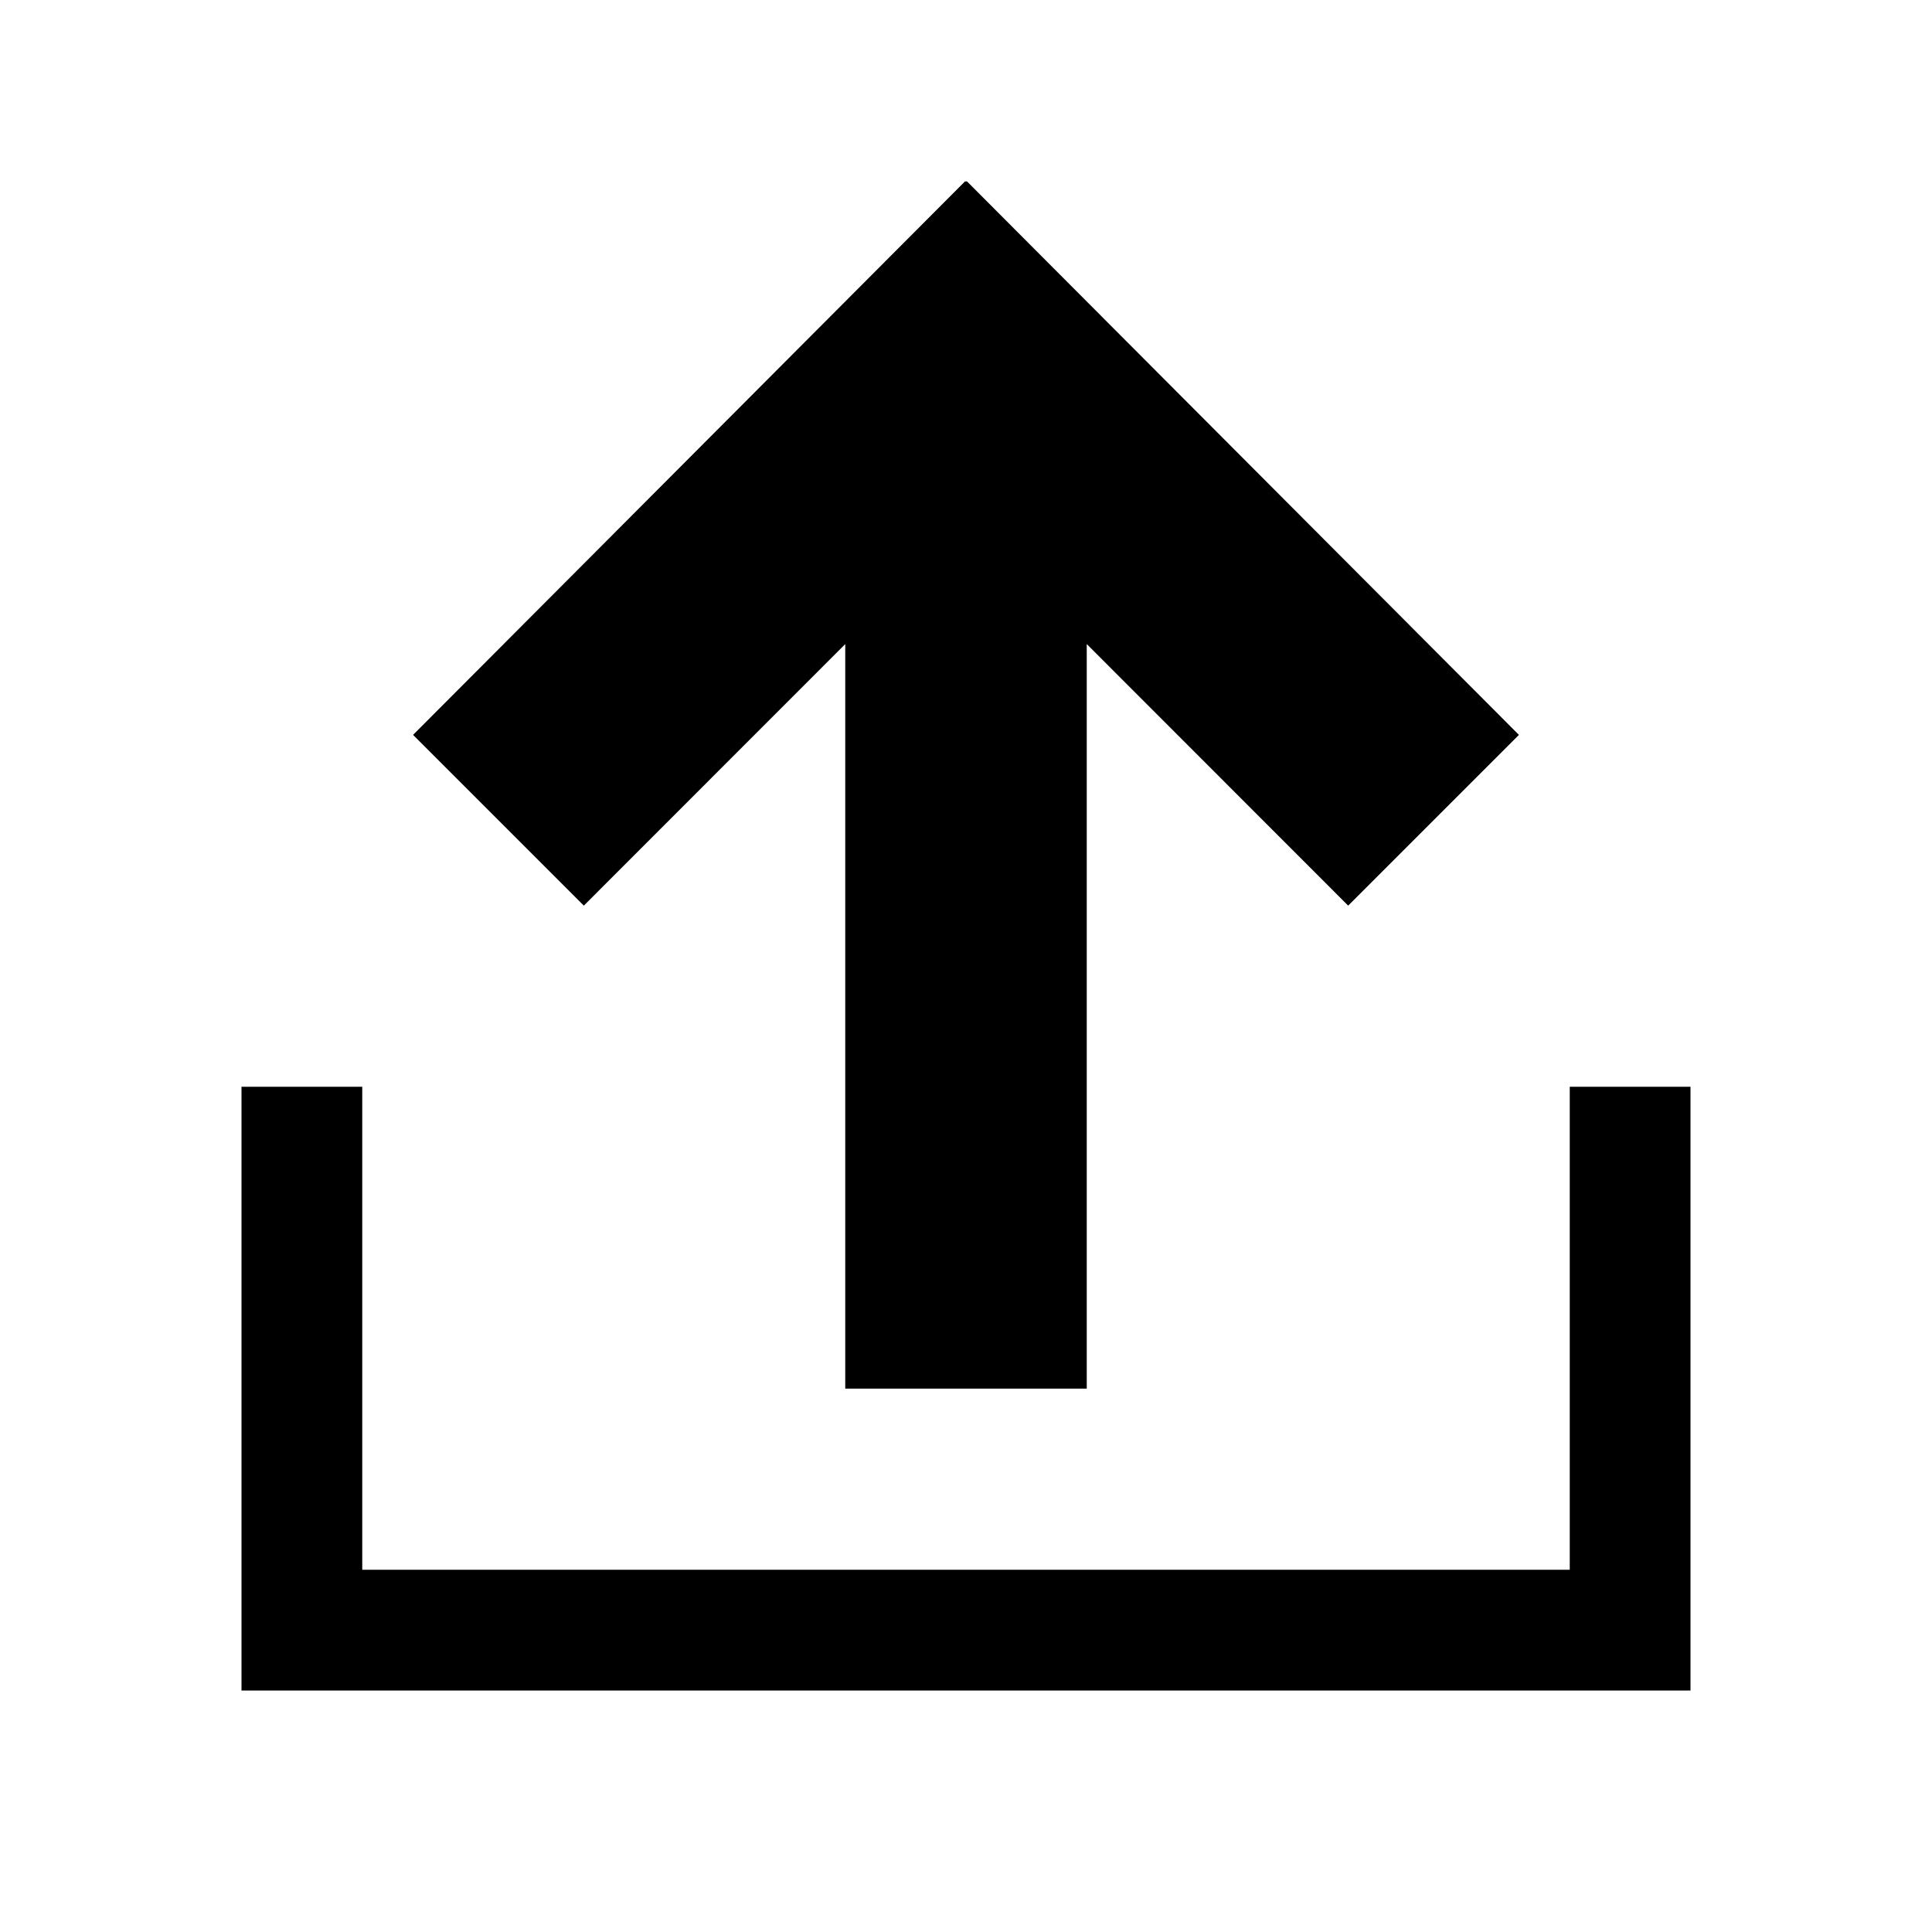
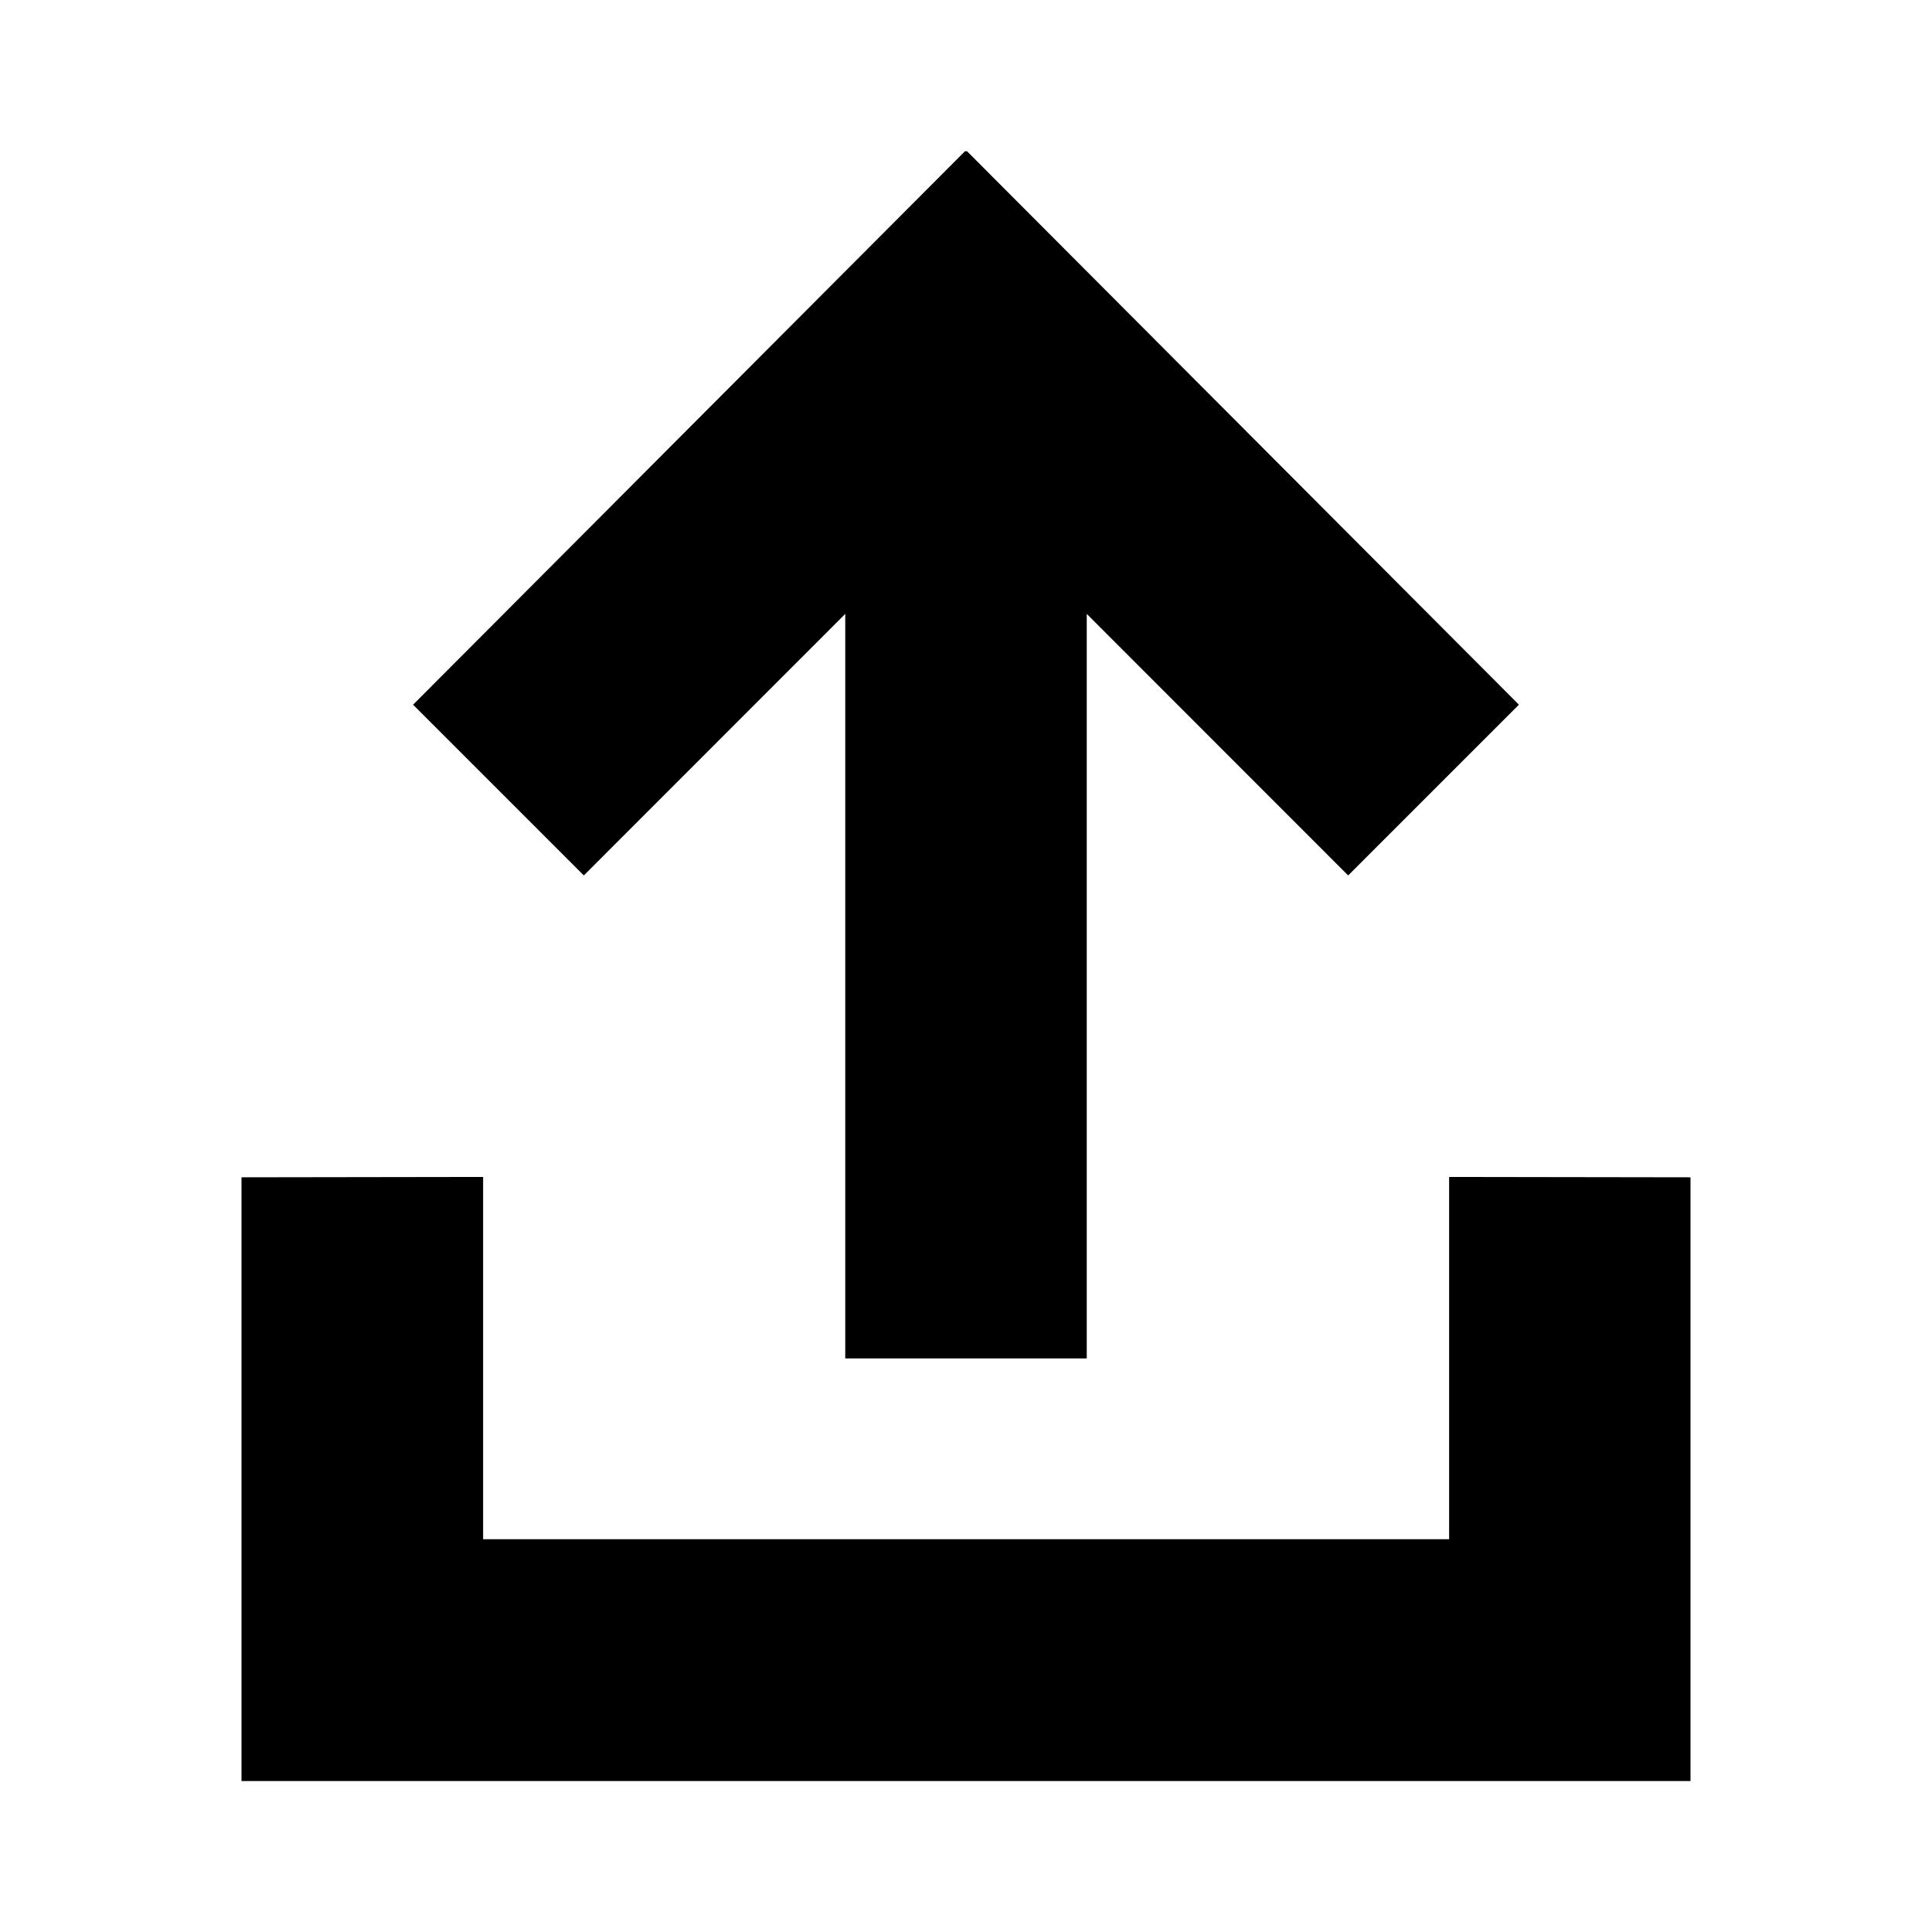
<svg xmlns="http://www.w3.org/2000/svg" viewBox="0 0 16 16">
-   <path d="M13 9v4H3V9H2v5h12V9zM7 5.334V11.5h2V5.334L11.165 7.5l1.414-1.414L8.006 1.5 8 1.506 7.994 1.5 3.421 6.086 4.835 7.5z" />
+   <path d="M7 5.084v6.166h2V5.084l2.165 2.166 1.414-1.414L8.006 1.25 8 1.256l-.006-.006-4.573 4.586L4.835 7.25z" />
+   <path d="M12.001 9.747v3h-8v-3L2 9.75v5h12v-5z" />
</svg>
